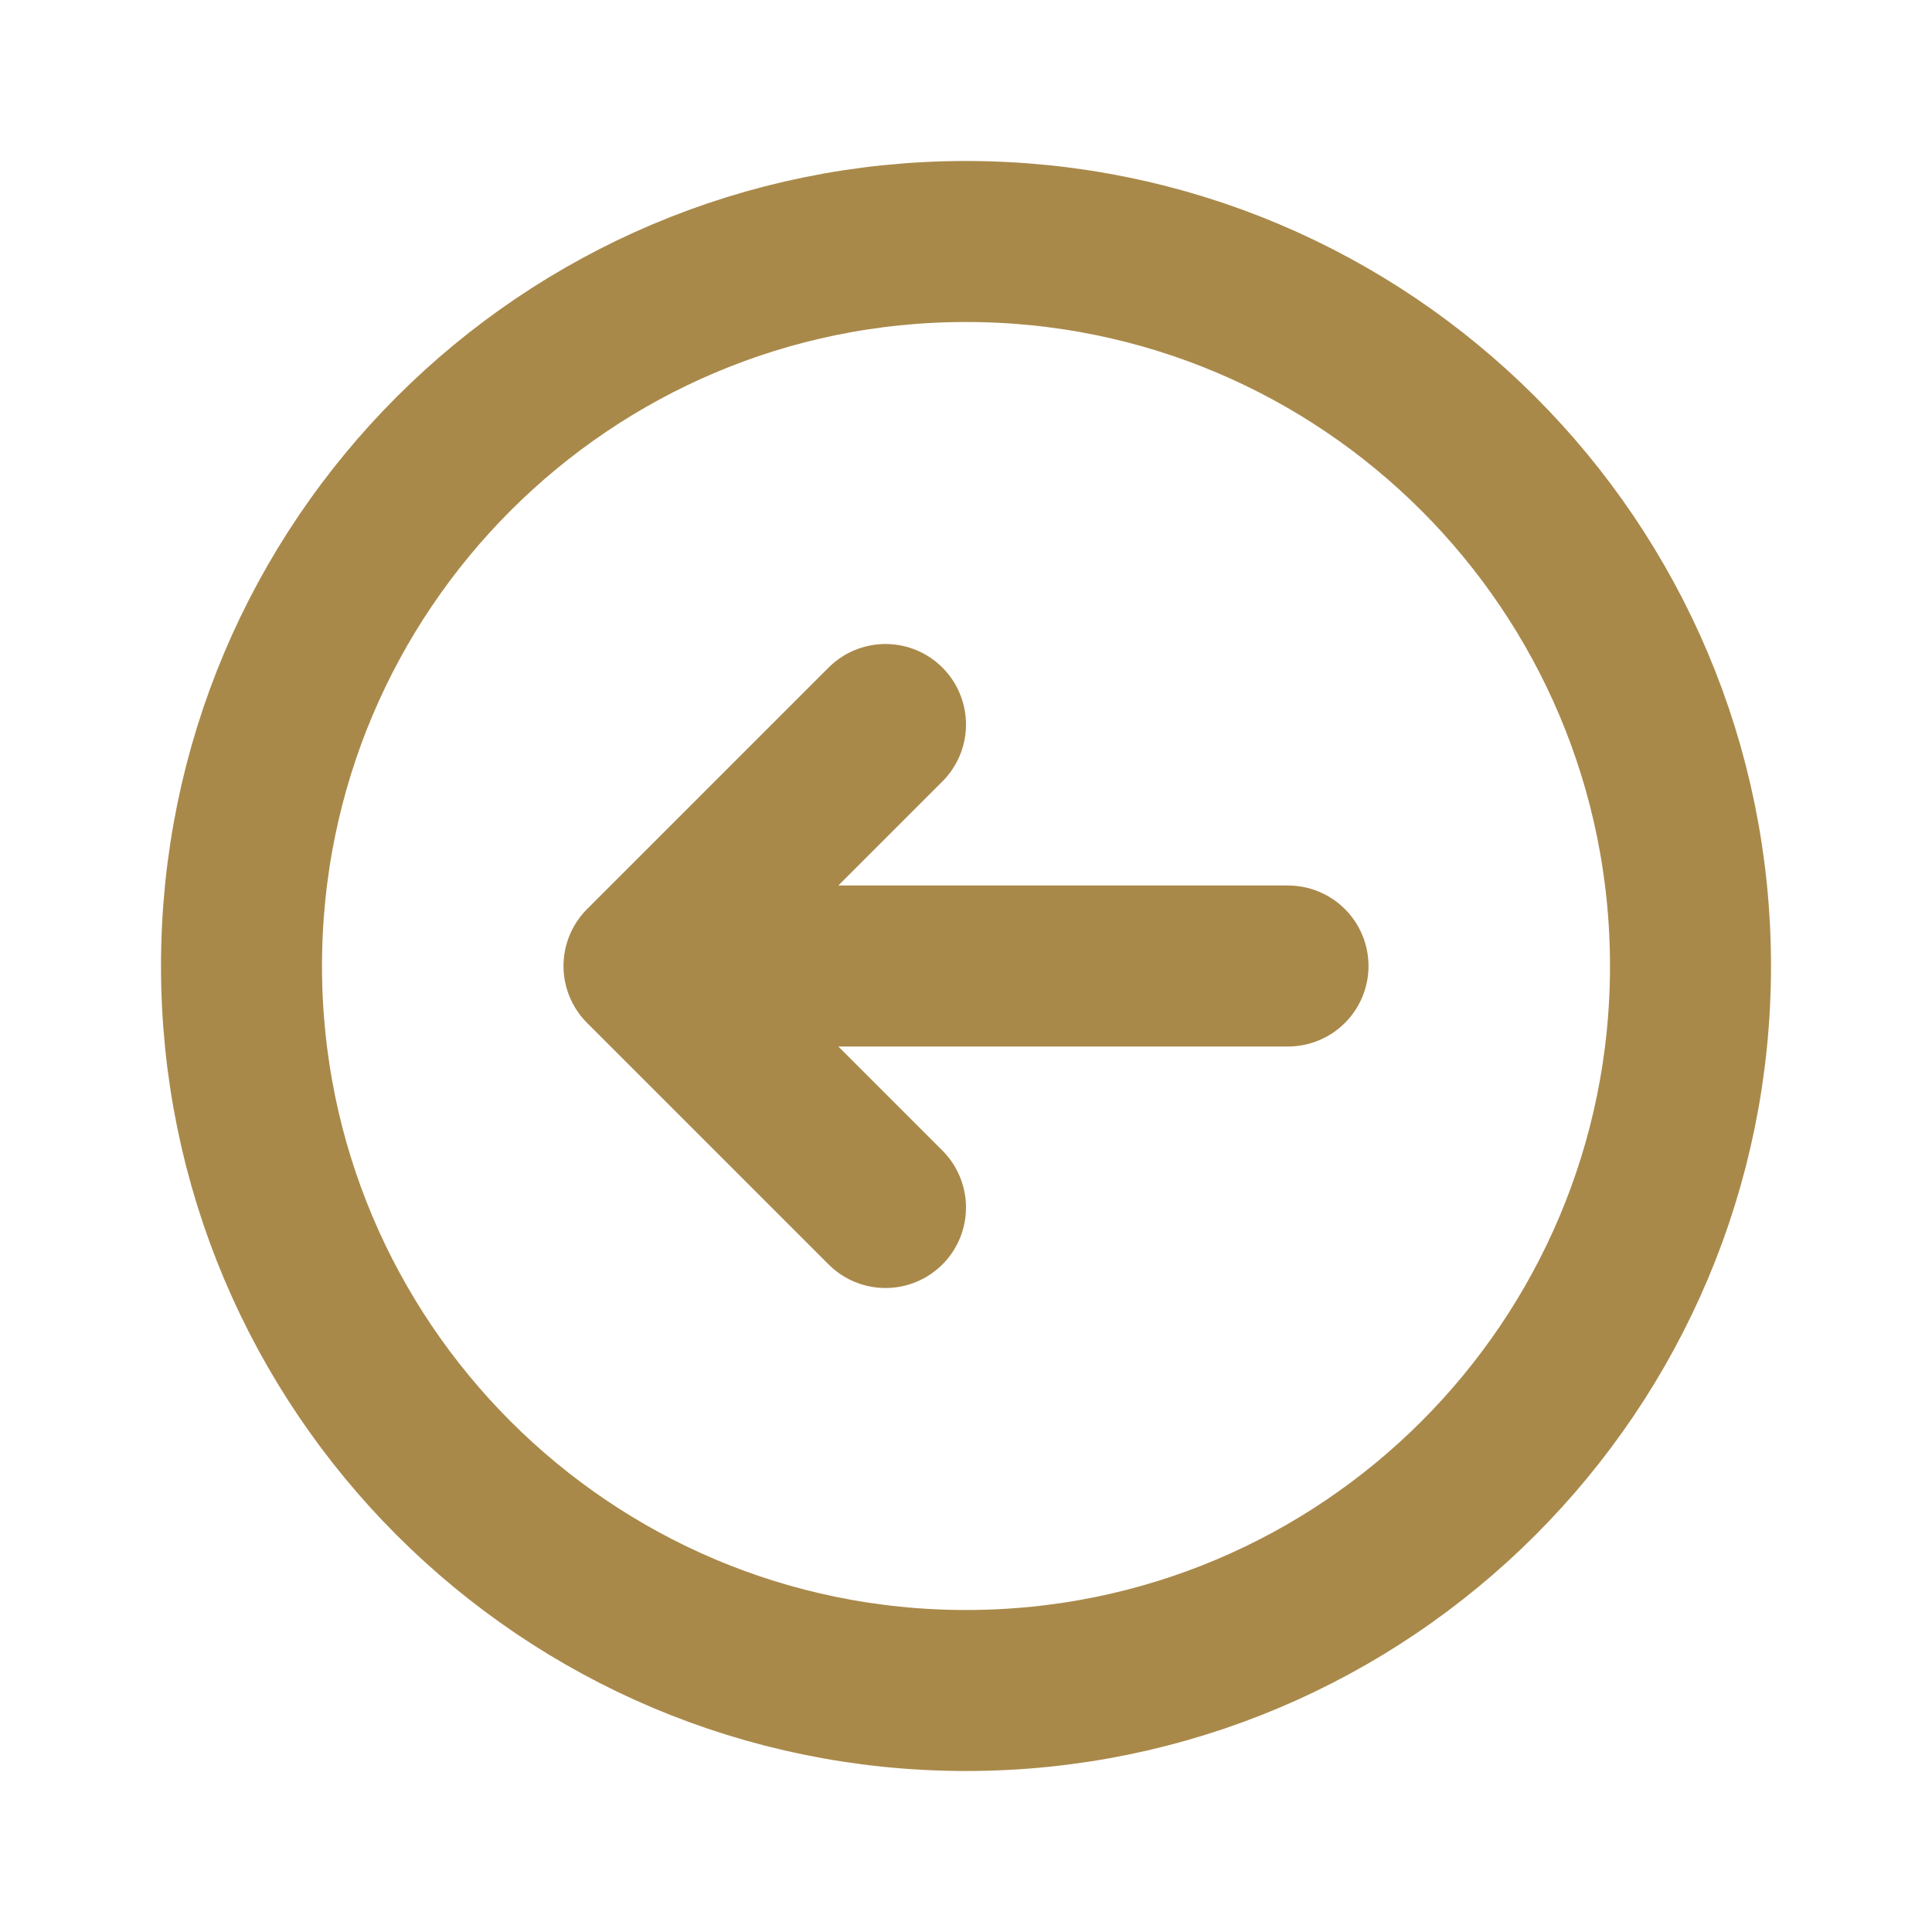
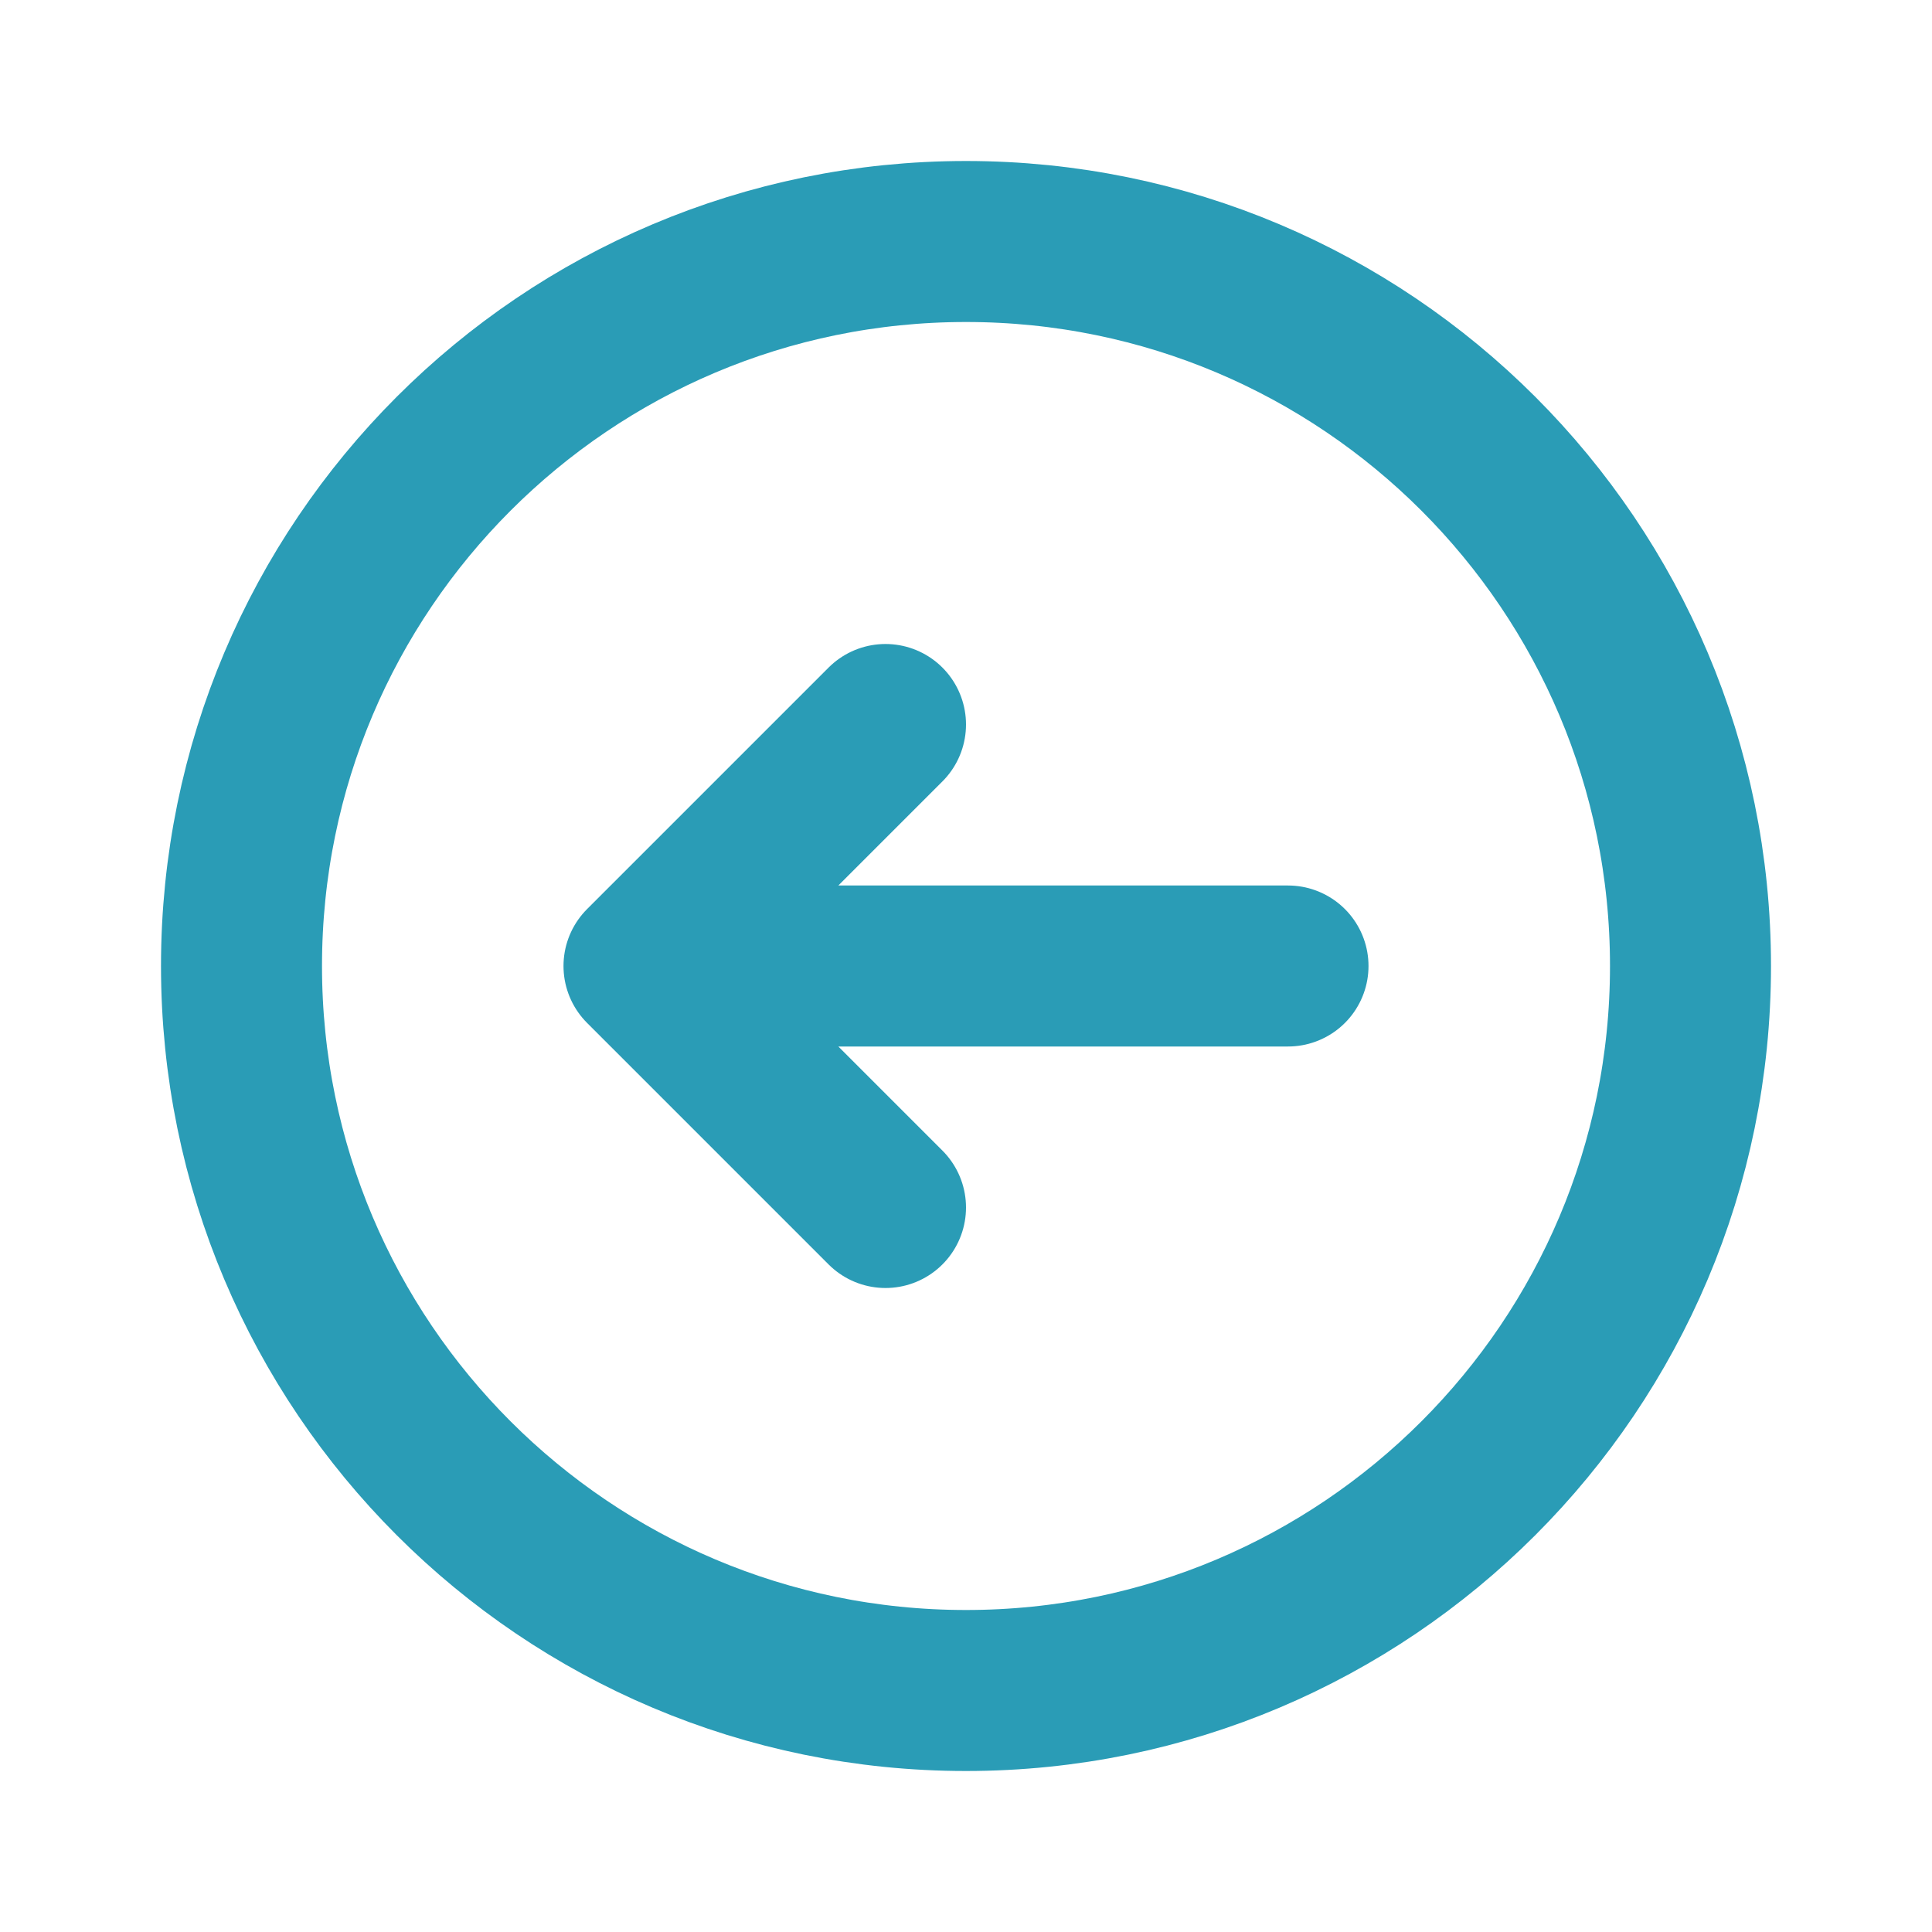
<svg xmlns="http://www.w3.org/2000/svg" width="800px" height="800px" viewBox="0 0 24 24" fill="none">
-   <path d="M11 9L8 12M8 12L11 15M8 12H16M21 12C21 16.971 16.971 21 12 21C7.029 21 3 16.971 3 12C3 7.029 7.029 3 12 3C16.971 3 21 7.029 21 12Z" stroke="#a9894a" stroke-width="2" stroke-linecap="round" stroke-linejoin="round" />
+   <path d="M11 9L8 12M8 12L11 15M8 12H16M21 12C21 16.971 16.971 21 12 21C7.029 21 3 16.971 3 12C3 7.029 7.029 3 12 3C16.971 3 21 7.029 21 12Z" stroke="#2a9cb6" stroke-width="2" stroke-linecap="round" stroke-linejoin="round" />
</svg>
